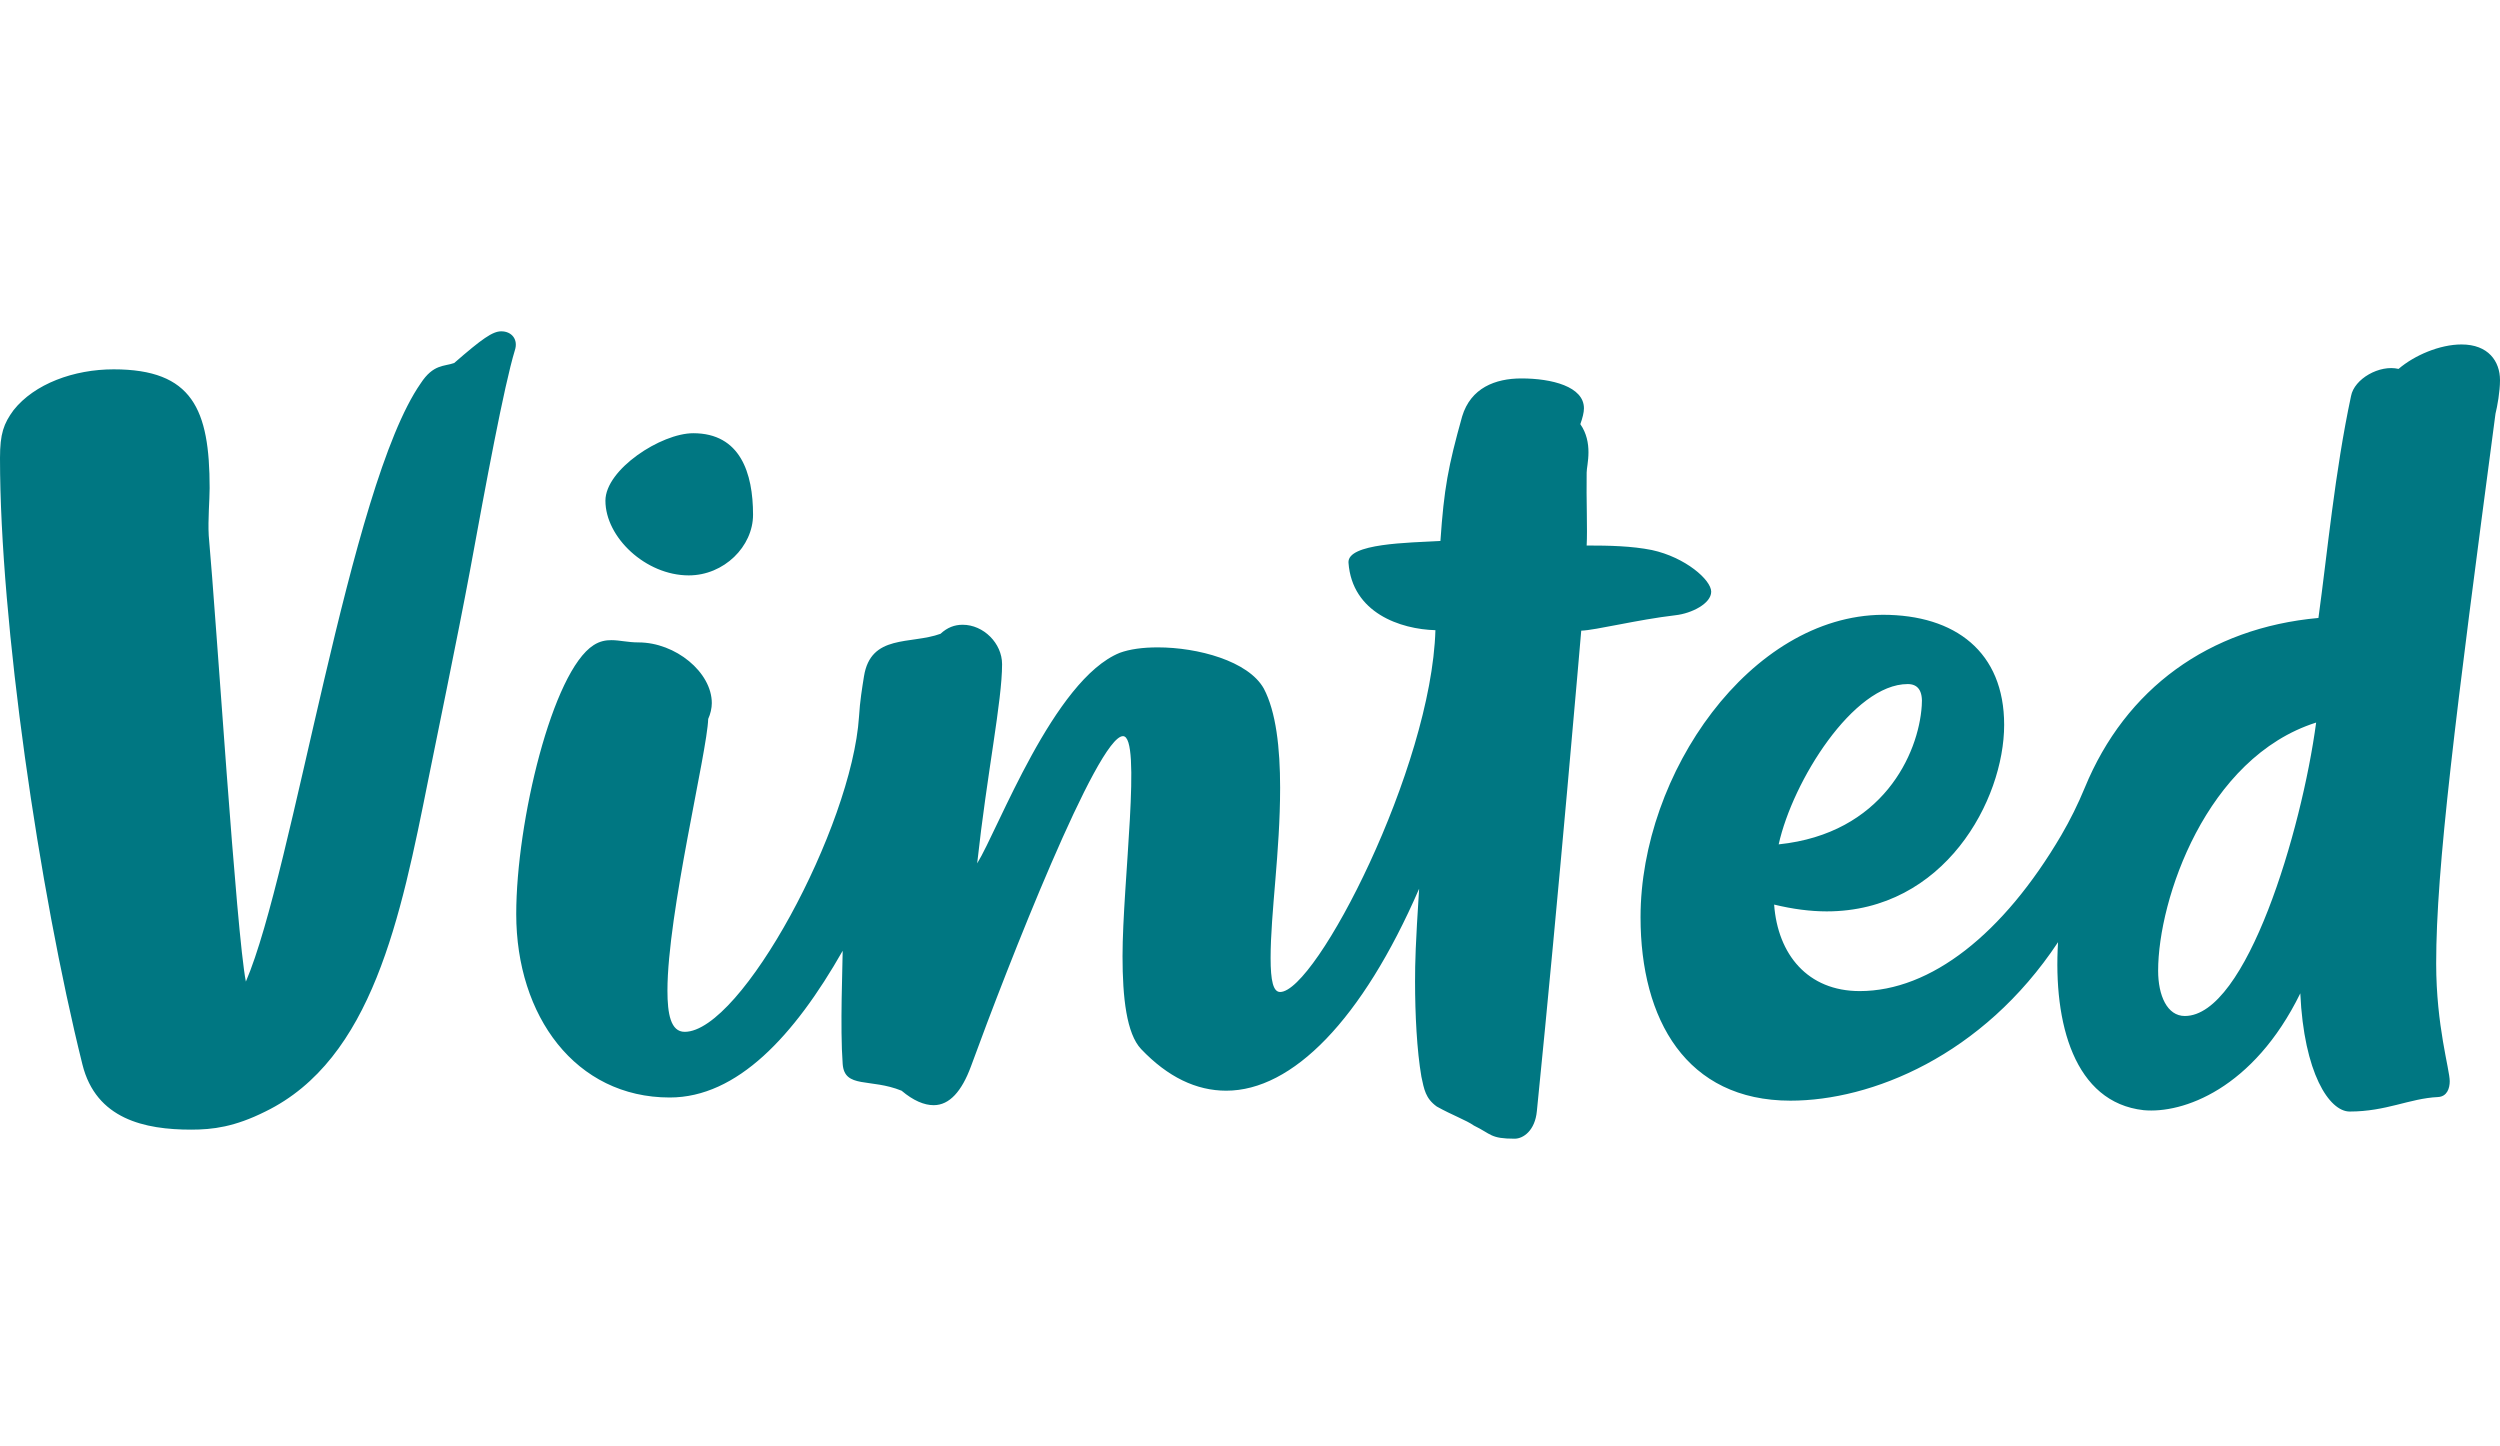
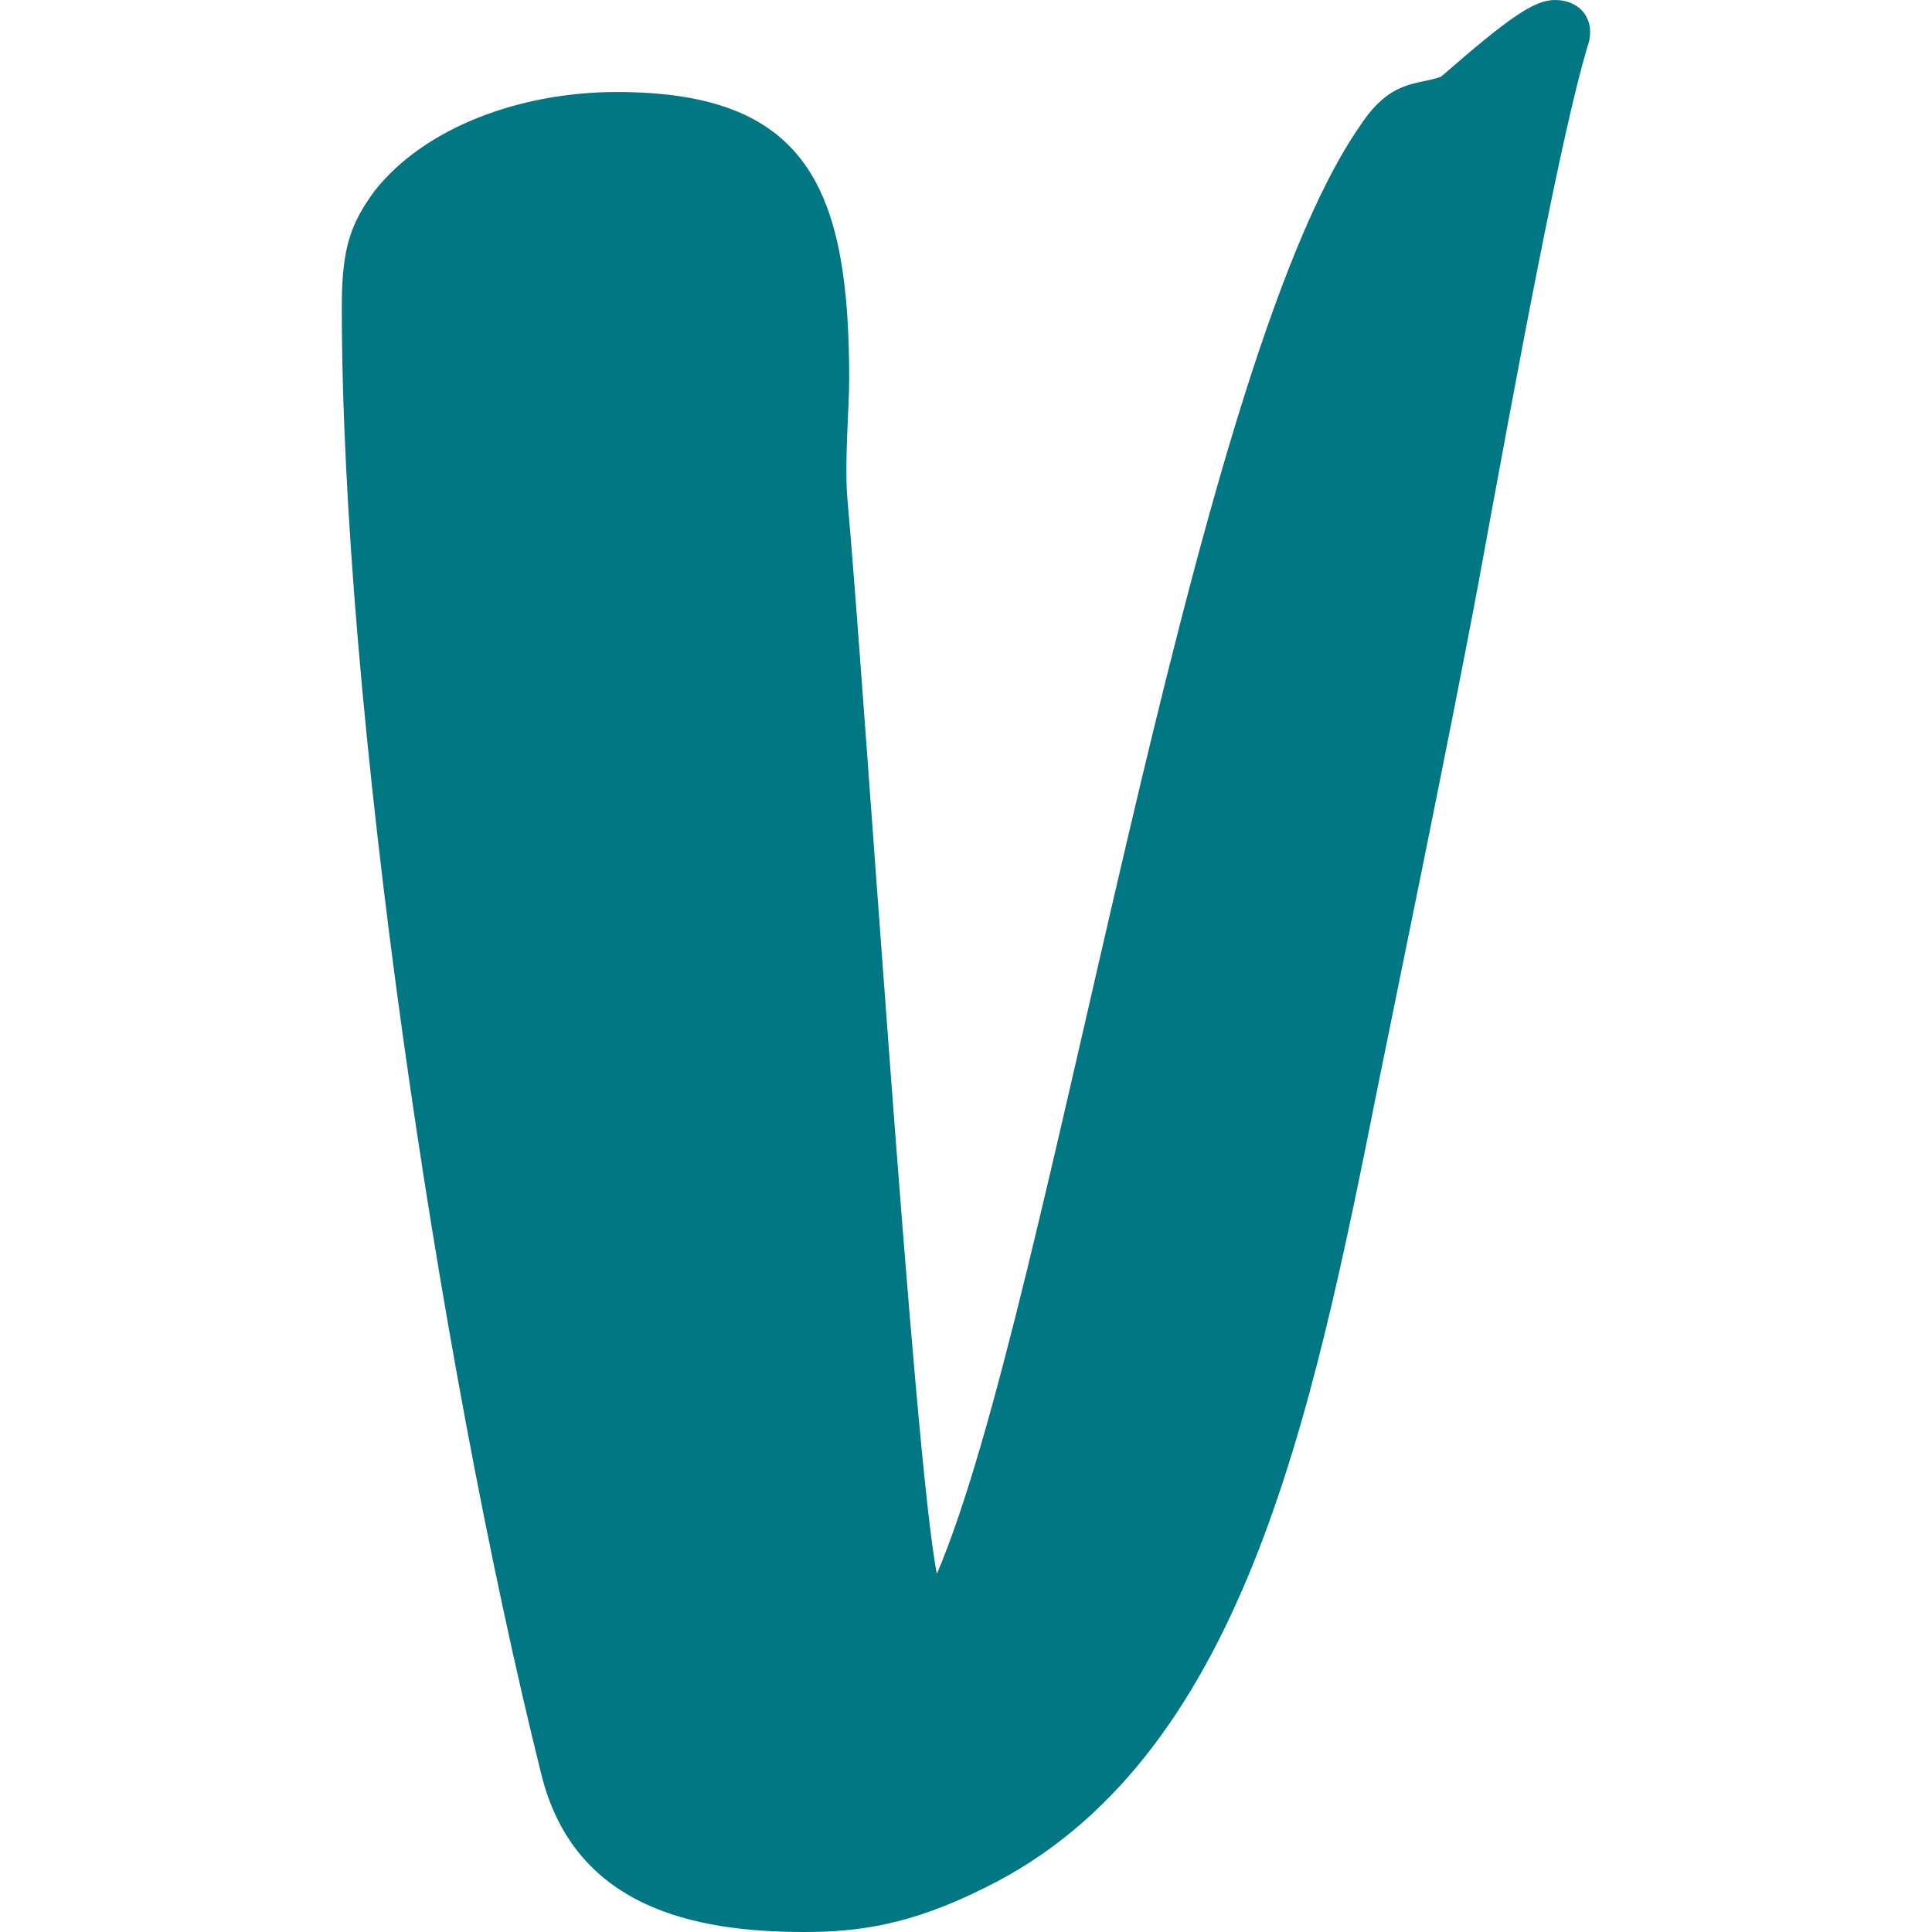
- <svg xmlns="http://www.w3.org/2000/svg" width="83" height="48" viewBox="0 0 83 48" fill="none">
-   <path d="M16.642 11c-.285 0-.631.24-1.563 1.052-.331.12-.692.03-1.113.677-2.375 3.413-4.224 16.176-5.803 19.86-.316-1.594-.977-11.968-1.233-14.809-.03-.526.03-1.188.03-1.578 0-2.616-.57-3.94-3.187-3.94-1.323 0-2.63.482-3.322 1.354-.33.45-.451.782-.451 1.593 0 5.428 1.293 14.327 2.736 20.13.451 1.82 2.075 2.165 3.608 2.165.722 0 1.443-.09 2.466-.601 3.547-1.73 4.495-6.45 5.412-11.035.165-.827.992-4.826 1.383-6.93.526-2.872 1.127-6.119 1.488-7.307.12-.36-.105-.631-.45-.631Zm60.254 12.989c-.48 3.593-2.315 9.742-4.36 9.742-.586 0-.886-.677-.886-1.504 0-2.36 1.593-7.08 5.246-8.238Zm-17.844 4.044c.466-2.105 2.48-5.322 4.284-5.322.33 0 .511.21.466.722-.105 1.593-1.293 4.24-4.75 4.6ZM83 12.623c0-.63-.39-1.187-1.278-1.187-.721 0-1.563.36-2.09.812-.63-.15-1.473.33-1.578.902-.541 2.54-.782 5.186-1.082 7.366-3.638.33-6.405 2.345-7.758 5.638a12.824 12.824 0 0 1-.781 1.578c-1.925 3.278-4.33 5.172-6.69 5.172-1.73 0-2.721-1.218-2.842-2.872.617.15 1.203.226 1.744.226 3.909 0 5.893-3.698 5.893-6.194 0-2.42-1.623-3.653-4.029-3.653-4.39.03-8.043 5.262-8.043 10.042 0 3.398 1.519 6.089 4.977 6.089 2.675 0 6.374-1.473 8.884-5.262-.165 2.691.541 5.322 2.842 5.578 1.293.12 3.638-.692 5.201-3.879.12 2.646.962 3.924 1.639 3.924 1.218 0 1.984-.436 2.931-.481.301-.015.391-.286.391-.526 0-.391-.45-1.835-.45-3.91 0-3.171.63-8.132 1.969-18.25.06-.24.15-.737.15-1.112Zm-60.134 6.48c1.173 0 2.135-.962 2.135-2.014 0-1.383-.421-2.706-1.985-2.706-1.067 0-2.916 1.202-2.916 2.24 0 1.217 1.338 2.48 2.766 2.48Zm31.976-.842c-.676-.135-1.413-.15-2.165-.15.03-.526-.015-1.534 0-2.42 0-.136.06-.376.06-.677 0-.3-.06-.631-.27-.932.075-.21.12-.391.12-.526 0-.722-1.067-.992-2.074-.992-.872 0-1.684.315-1.97 1.262-.466 1.669-.601 2.39-.721 4.134-1.053.06-3.097.076-3.052.722.12 1.669 1.729 2.21 2.886 2.24-.135 4.585-3.969 12.012-5.156 12.012-.226 0-.316-.36-.316-1.128 0-1.503.316-3.518.316-5.652 0-1.323-.136-2.526-.541-3.293-.512-.917-2.195-1.368-3.518-1.368-.512 0-.932.06-1.263.18-2.195.888-4.044 5.879-4.736 6.991.331-3.021.827-5.382.827-6.614 0-.692-.616-1.308-1.308-1.308-.27 0-.51.09-.736.3-.993.361-2.316 0-2.541 1.413-.06.376-.135.827-.165 1.339-.241 3.668-3.91 10.463-5.788 10.463-.466 0-.572-.601-.572-1.368 0-2.556 1.323-7.938 1.353-9.02.076-.166.12-.361.12-.526 0-1.023-1.202-2.015-2.435-2.015-.36 0-.616-.075-.902-.075-.18 0-.376.03-.586.165-1.368.872-2.57 5.863-2.57 8.93 0 3.383 1.969 6.089 5.096 6.089 2.24 0 4.134-2.045 5.742-4.871 0 .436-.09 2.555 0 3.758.06.827.917.466 1.955.887.39.33.751.481 1.067.481.526 0 .932-.466 1.233-1.278 1.233-3.382 4.21-10.974 5.051-10.974.631 0-.015 4.886-.015 7.306 0 1.383.135 2.571.616 3.082.887.932 1.834 1.383 2.827 1.383 2.195 0 4.51-2.345 6.404-6.705-.12 1.864-.135 2.436-.135 3.082 0 1.082.06 2.285.21 3.157.09.421.136.722.511.992.511.286.977.451 1.233.632.586.285.541.436 1.353.436.286 0 .677-.27.737-.917.721-7.141 1.473-15.95 1.473-15.95.481-.016 1.85-.362 3.127-.512.541-.06 1.188-.39 1.188-.782 0-.39-.857-1.142-1.97-1.383Z" fill="#007782" />
+ <svg xmlns="http://www.w3.org/2000/svg" fill="#007782" role="img" viewBox="0 0 24 24">
+   <path d="M19.316 0c-.258 0-.571.217-1.415.953-.3.108-.627.027-1.008.613-2.15 3.09-3.825 14.648-5.255 17.984-.286-1.444-.885-10.837-1.116-13.41-.028-.477.027-1.076.027-1.43 0-2.368-.516-3.567-2.886-3.567-1.198 0-2.382.436-3.008 1.226-.299.408-.409.708-.409 1.443 0 4.915 1.171 12.973 2.478 18.228C7.132 23.688 8.603 24 9.99 24c.654 0 1.307-.081 2.233-.544 3.212-1.567 4.07-5.84 4.9-9.993.15-.749.899-4.37 1.253-6.275.476-2.6 1.02-5.54 1.347-6.617C19.833.245 19.63 0 19.317 0z" />
</svg>
